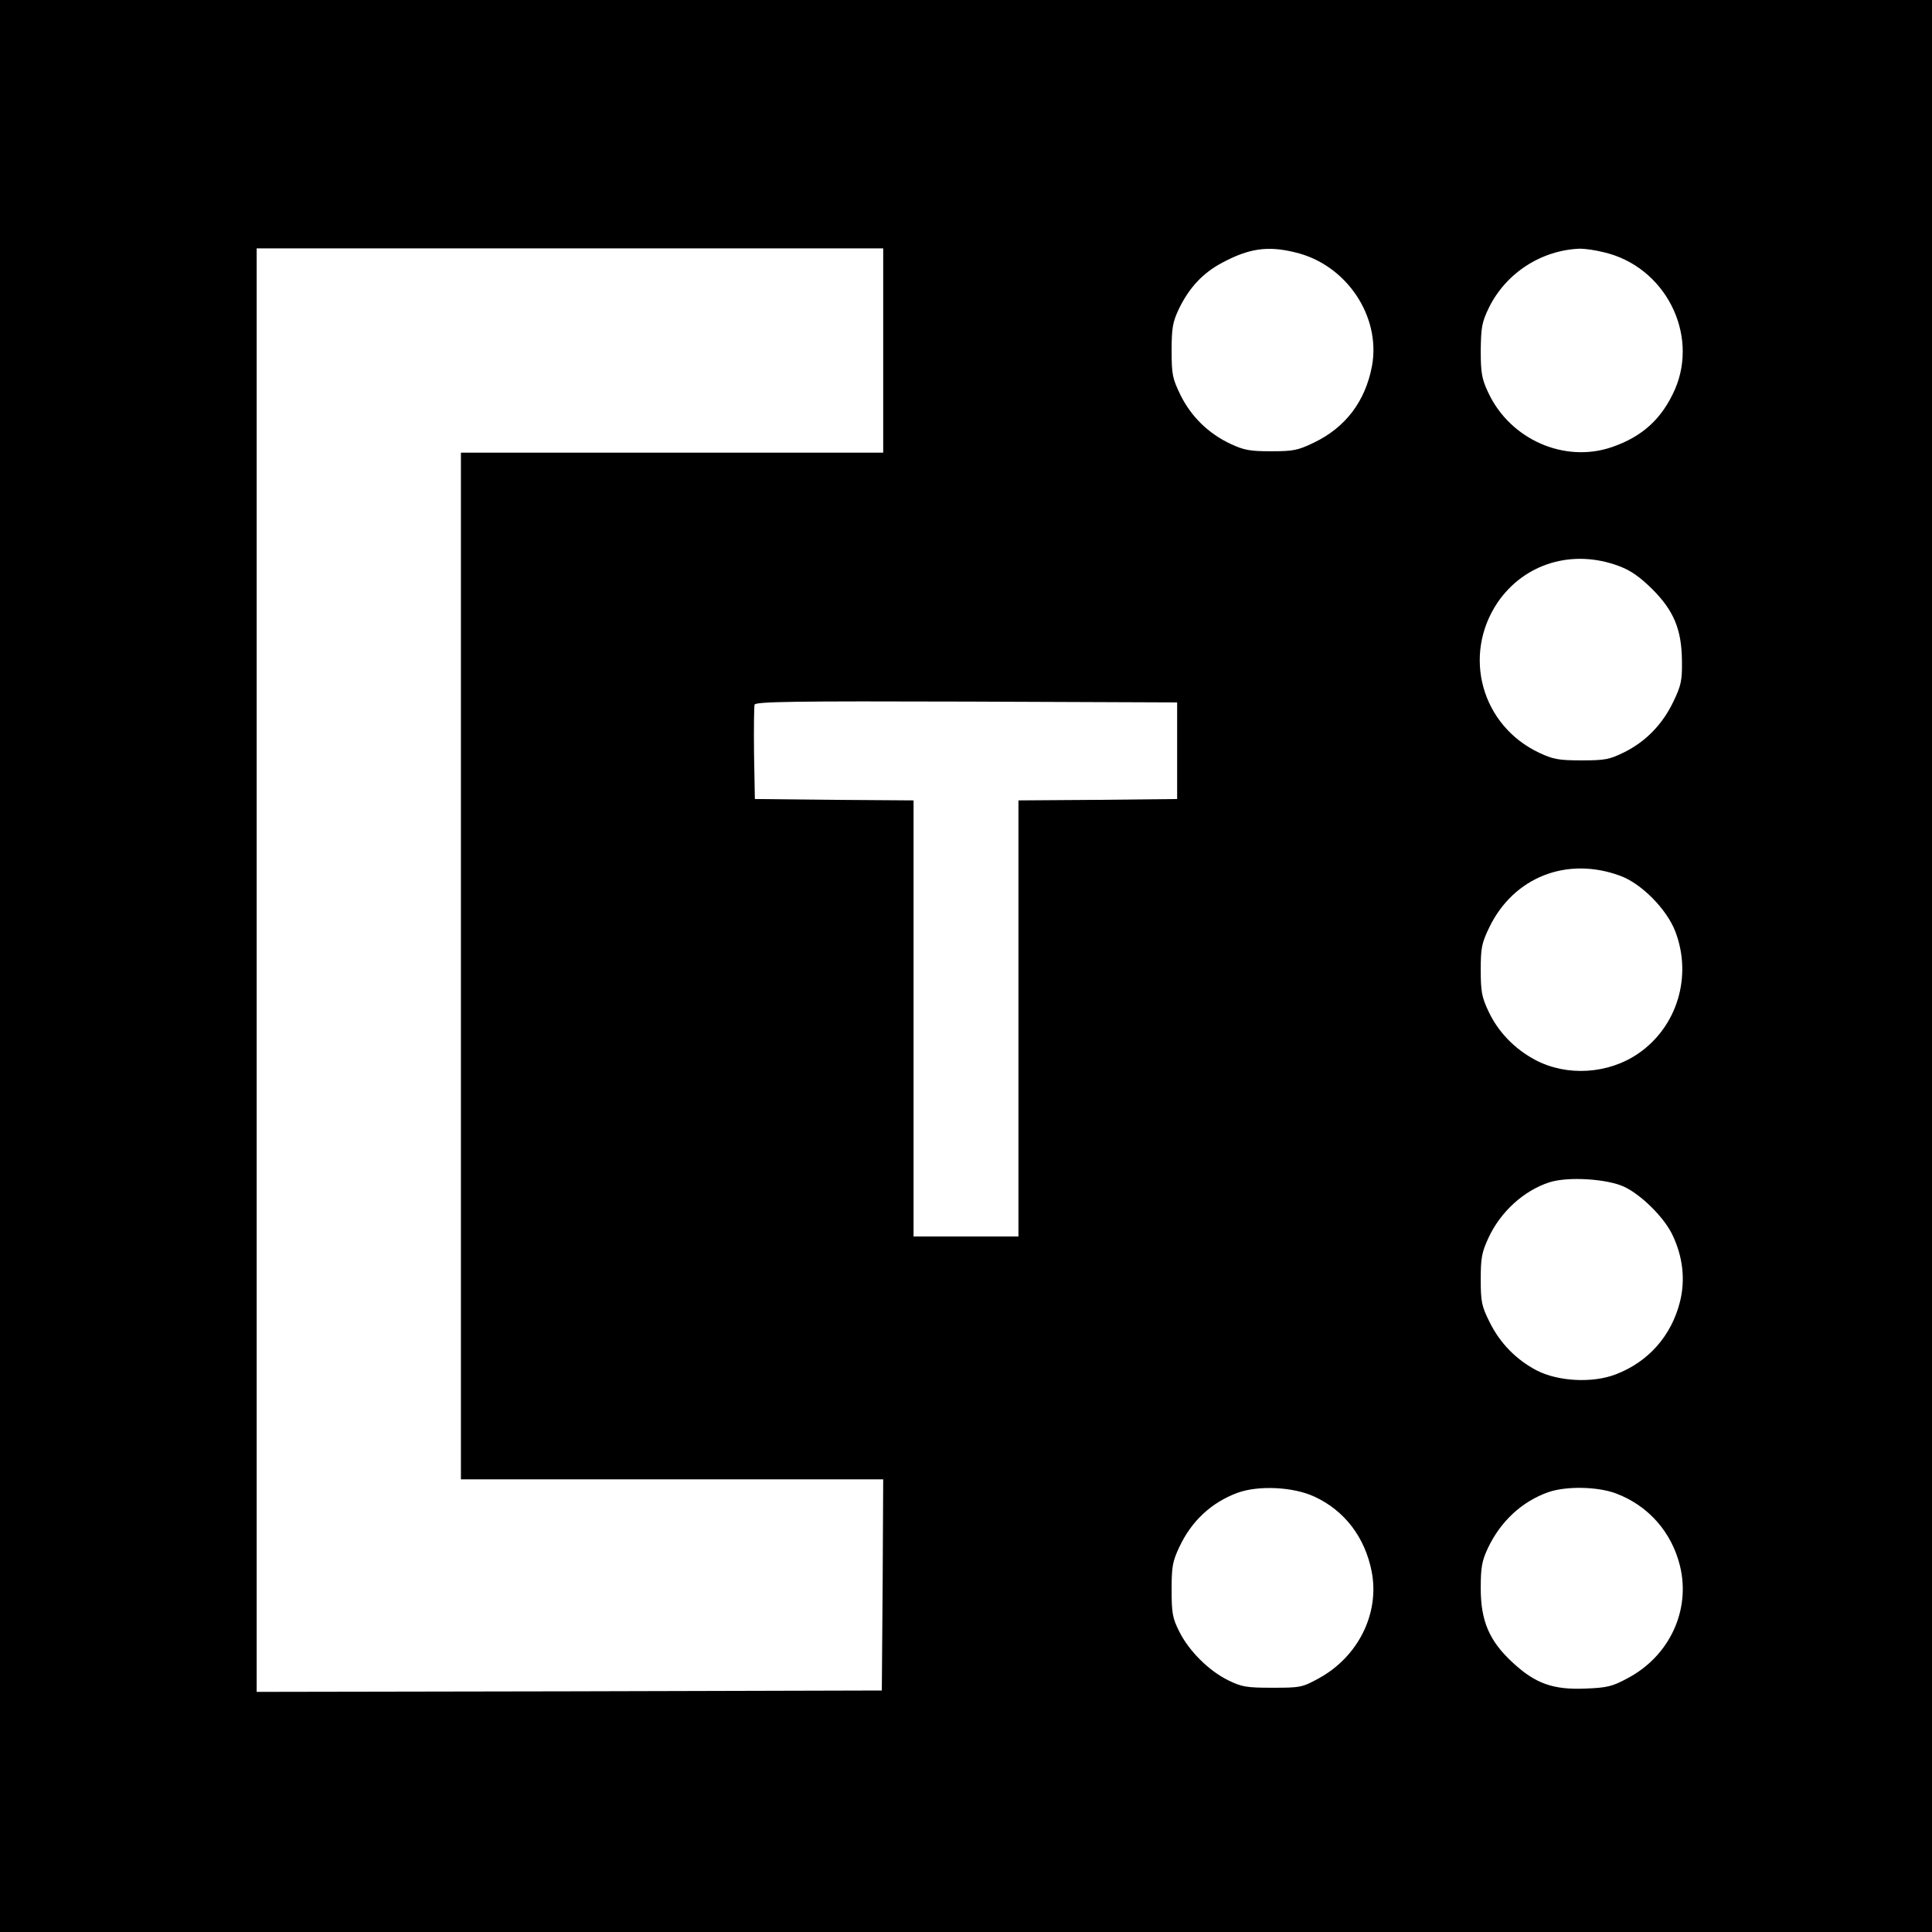
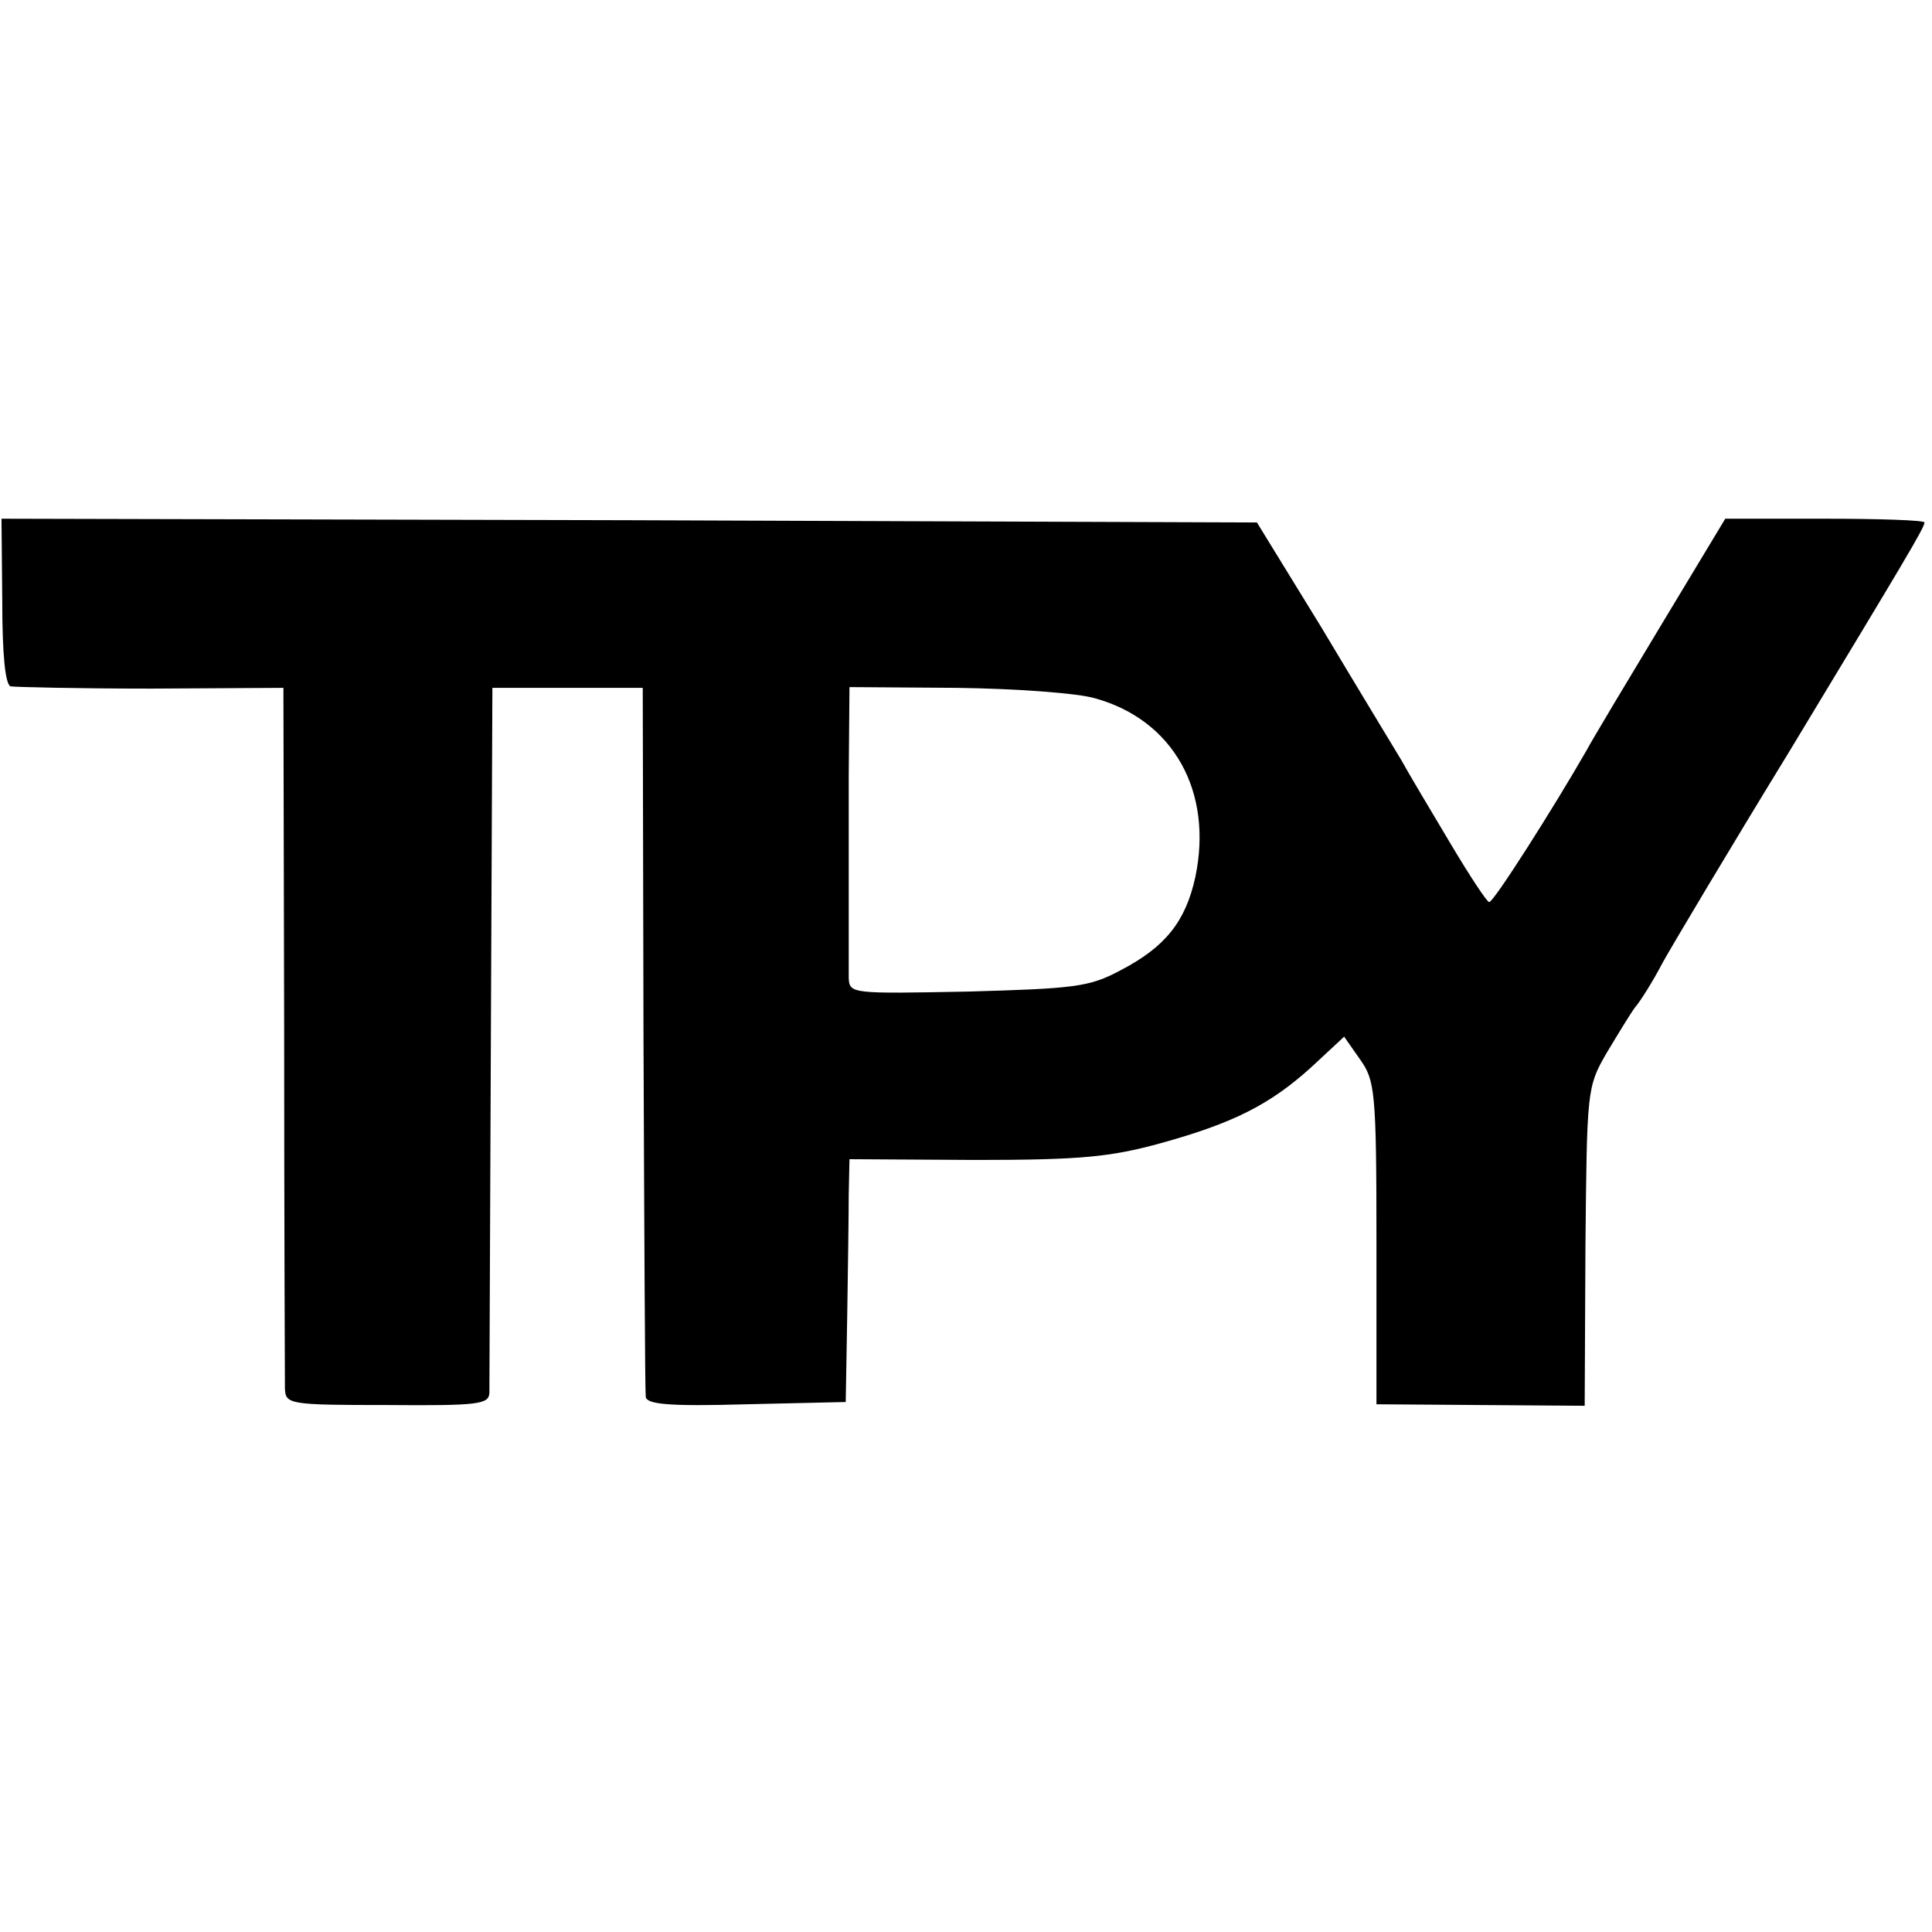
- <svg xmlns="http://www.w3.org/2000/svg" version="1.0" width="700pt" height="700pt" viewBox="0 0 700 700" preserveAspectRatio="xMidYMid meet">
-   <g transform="translate(0,700) scale(0.1,-0.1)" fill="#000000" stroke="none">
-     <path d="M0 3500 l0 -3500 3500 0 3500 0 0 3500 0 3500 -3500 0 -3500 0 0 -3500z m3200 2230 l0 -370 -765 0 -765 0 0 -1860 0 -1860 765 0 765 0 -2 -382 -3 -383 -1132 -3 -1133 -2 0 2615 0 2615 1135 0 1135 0 0 -370z m1491 356 c186 -43 313 -231 280 -412 -24 -128 -96 -223 -211 -278 -58 -28 -75 -31 -155 -31 -77 0 -98 4 -147 27 -79 37 -142 98 -181 177 -29 60 -32 74 -32 161 0 82 4 103 26 150 37 77 87 131 157 168 97 52 165 62 263 38z m1120 0 c220 -51 345 -293 258 -496 -47 -107 -118 -172 -229 -210 -172 -59 -369 28 -448 198 -23 49 -27 70 -27 152 1 84 4 102 29 154 62 127 191 210 331 215 17 0 55 -5 86 -13z m55 -1137 c43 -16 75 -39 120 -83 79 -79 107 -147 108 -261 1 -70 -3 -89 -31 -147 -39 -82 -100 -145 -179 -184 -53 -26 -69 -29 -154 -29 -82 0 -103 4 -152 27 -210 98 -281 353 -152 545 97 142 272 195 440 132z m-1601 -669 l0 -175 -287 -3 -288 -2 0 -790 0 -790 -190 0 -190 0 0 790 0 790 -287 2 -288 3 -3 165 c-1 90 0 170 2 177 4 11 151 13 768 11 l763 -3 0 -175z m1605 -453 c77 -28 169 -121 200 -202 62 -162 7 -345 -134 -442 -109 -75 -260 -84 -374 -23 -75 40 -135 102 -170 178 -23 49 -27 70 -27 147 0 80 3 97 31 155 88 182 281 258 474 187z m15 -1127 c63 -30 144 -111 174 -173 38 -79 48 -162 28 -243 -31 -124 -115 -219 -234 -264 -84 -32 -207 -25 -284 14 -75 39 -134 99 -172 176 -29 58 -32 74 -32 155 0 78 4 98 28 150 44 95 128 171 220 201 67 22 210 13 272 -16z m-1124 -1122 c110 -50 185 -148 209 -273 29 -151 -49 -308 -192 -386 -60 -33 -67 -34 -168 -34 -94 0 -111 3 -160 27 -71 35 -143 107 -178 178 -24 48 -27 67 -27 150 0 83 3 102 28 155 44 94 116 161 210 196 76 28 202 22 278 -13z m1094 11 c117 -44 202 -140 232 -263 39 -160 -38 -326 -189 -406 -55 -30 -74 -35 -153 -38 -118 -5 -182 18 -264 94 -85 78 -116 151 -116 269 0 76 4 99 26 146 46 97 123 169 220 203 65 22 177 20 244 -5z" />
+ <svg xmlns="http://www.w3.org/2000/svg" version="1.0" width="257pt" height="257pt" viewBox="0 0 257 257" preserveAspectRatio="xMidYMid meet">
+   <g transform="translate(0,257) scale(0.1,-0.1)" fill="#000000" stroke="none">
+     <path d="M3 1771 c0 -72 4 -111 11 -114 6 -1 90 -3 187 -3 l176 1 1 -455 c0 -250 1 -465 1 -477 1 -21 5 -22 136 -22 122 -1 135 1 136 16 0 10 1 225 2 478 l2 460 100 0 100 0 1 -465 c1 -256 2 -471 3 -478 1 -10 30 -13 134 -10 l132 3 2 115 c1 63 2 136 2 161 l1 47 168 -1 c140 0 179 4 245 22 98 27 147 52 202 102 l43 40 21 -30 c20 -28 22 -42 22 -244 l0 -215 138 -1 139 -1 1 212 c2 208 2 212 28 257 15 25 32 53 38 61 7 8 24 35 37 60 14 25 89 151 168 280 154 255 180 298 180 305 0 3 -60 5 -133 5 l-132 0 -85 -141 c-47 -78 -92 -153 -100 -168 -43 -75 -123 -201 -129 -201 -3 0 -26 35 -51 77 -25 42 -55 92 -66 112 -12 20 -60 99 -106 176 l-86 140 -835 3 -835 2 1 -109z m1454 -130 c104 -29 157 -124 133 -238 -13 -59 -40 -93 -100 -124 -41 -22 -61 -24 -202 -28 -155 -3 -158 -3 -159 18 0 12 0 50 0 86 0 36 0 118 0 183 l1 118 143 -1 c78 -1 161 -7 184 -14z" />
  </g>
</svg>
